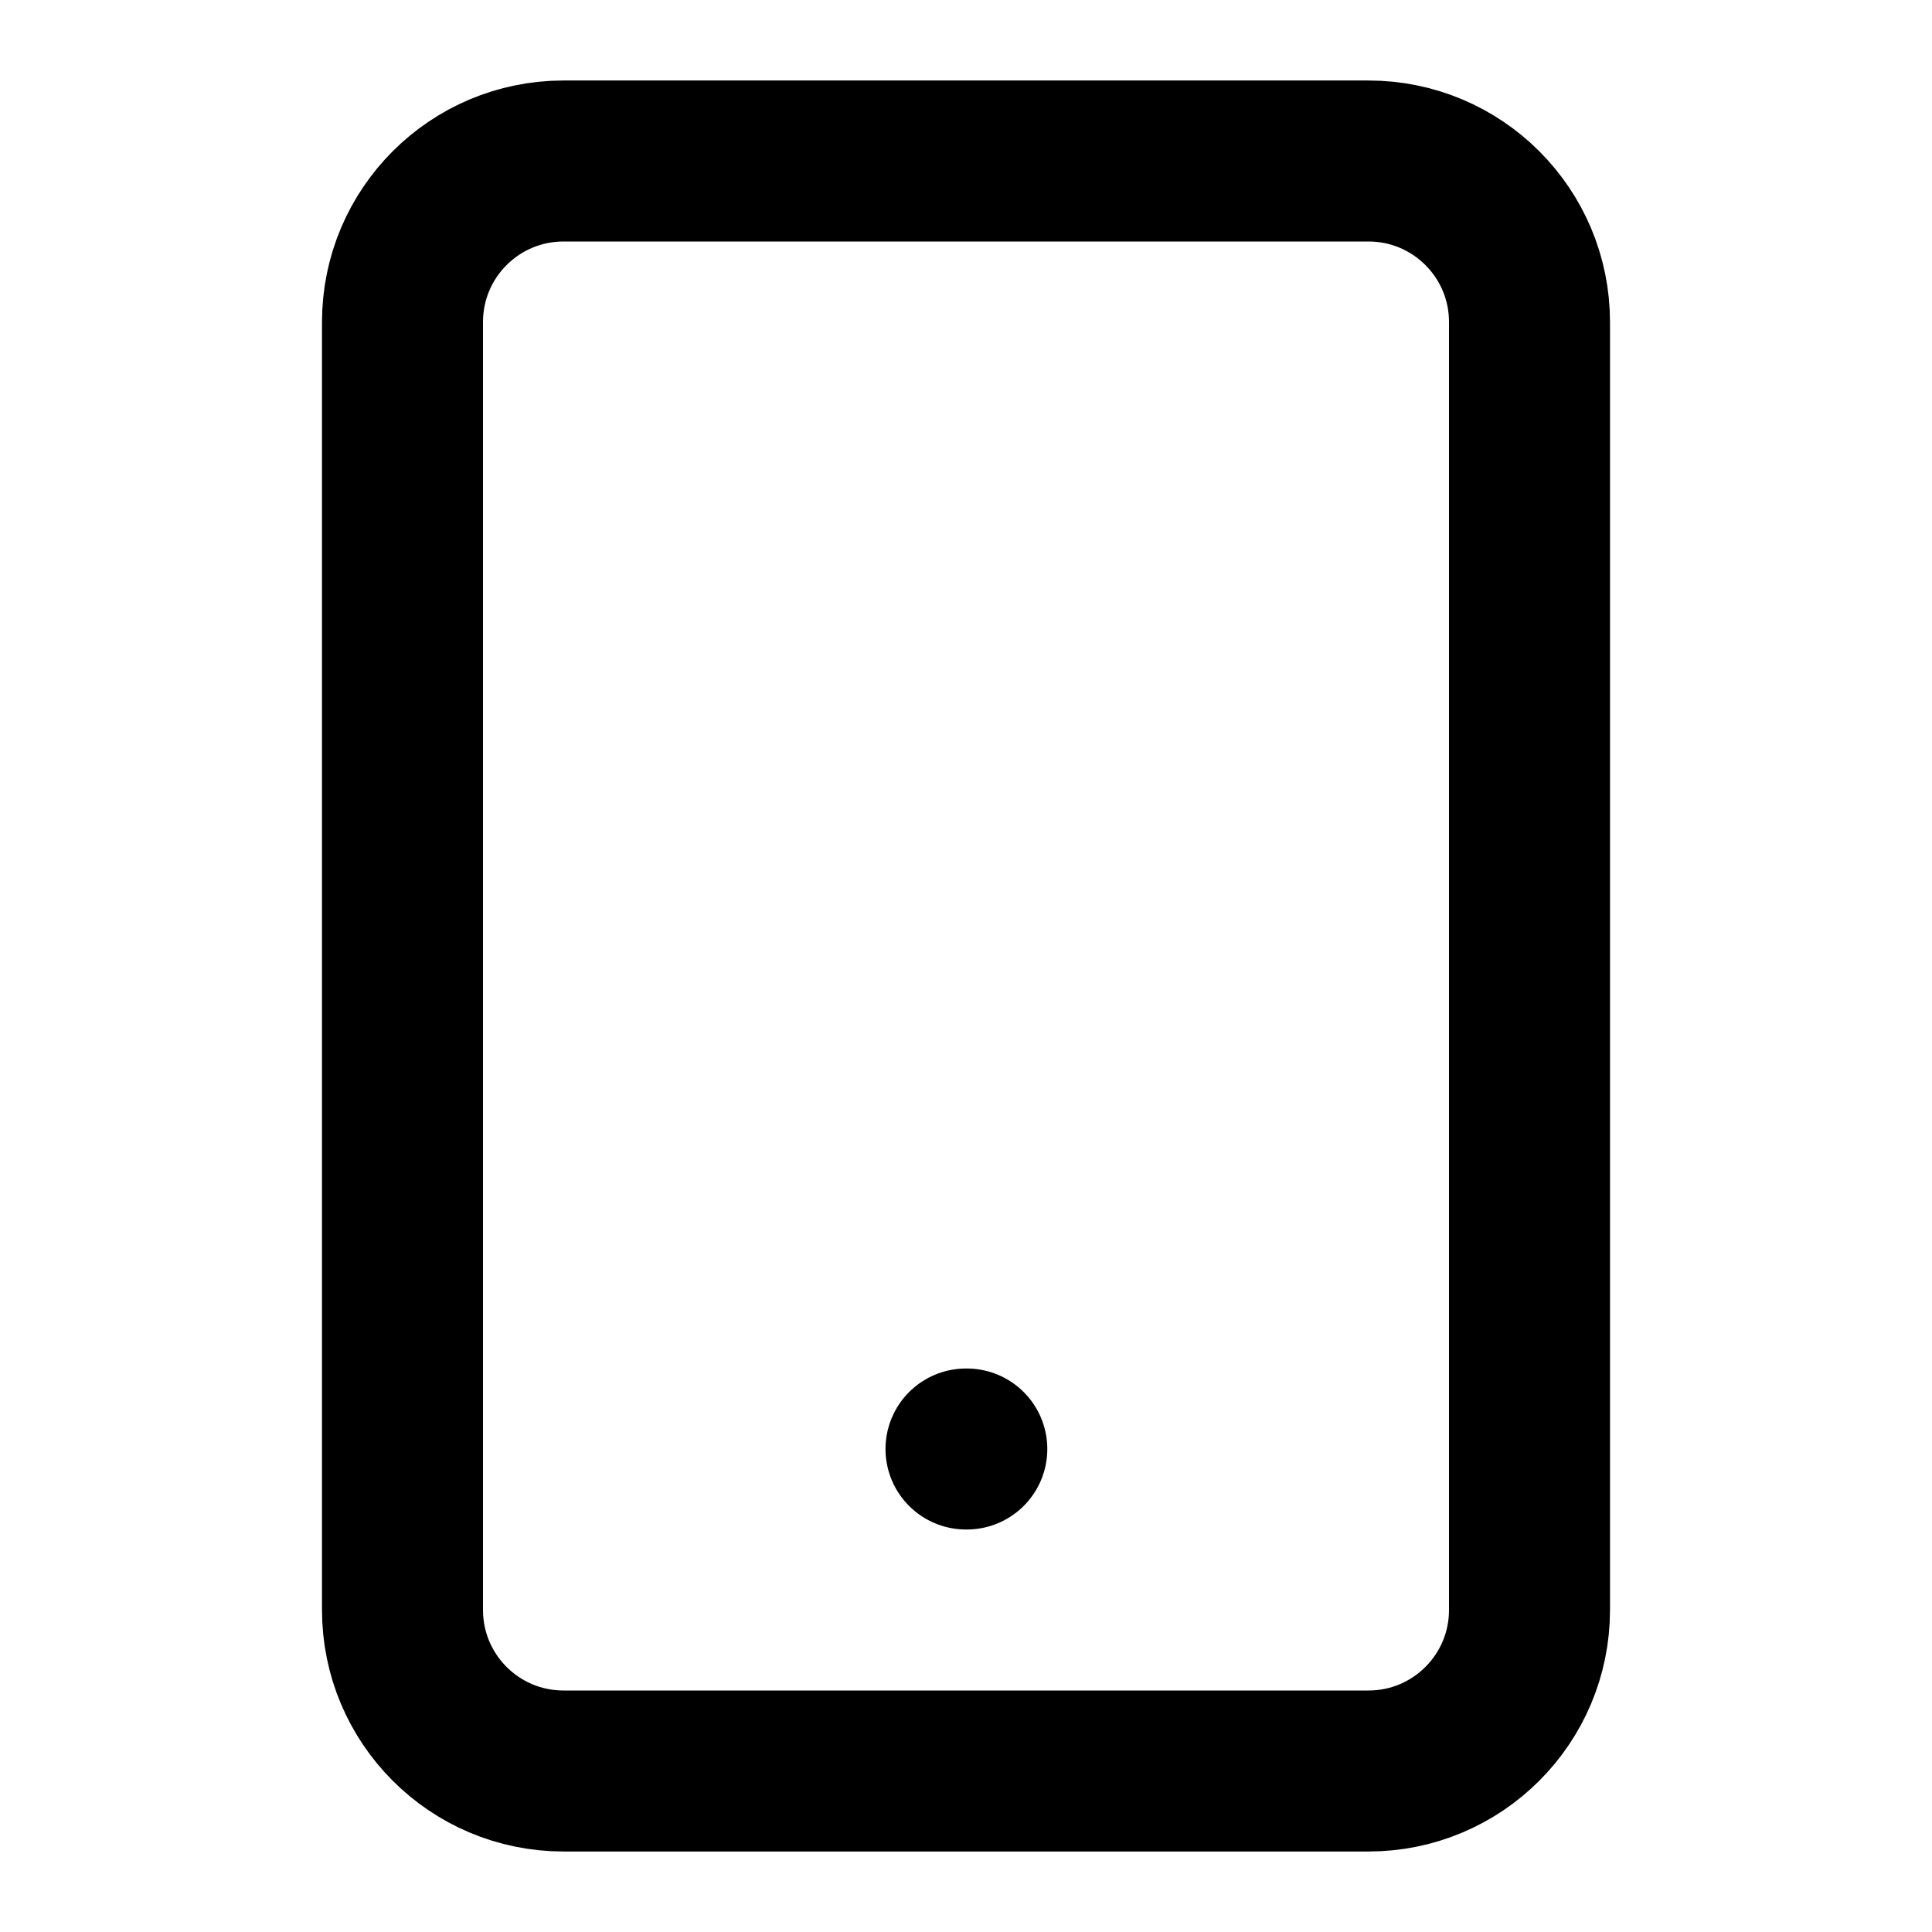
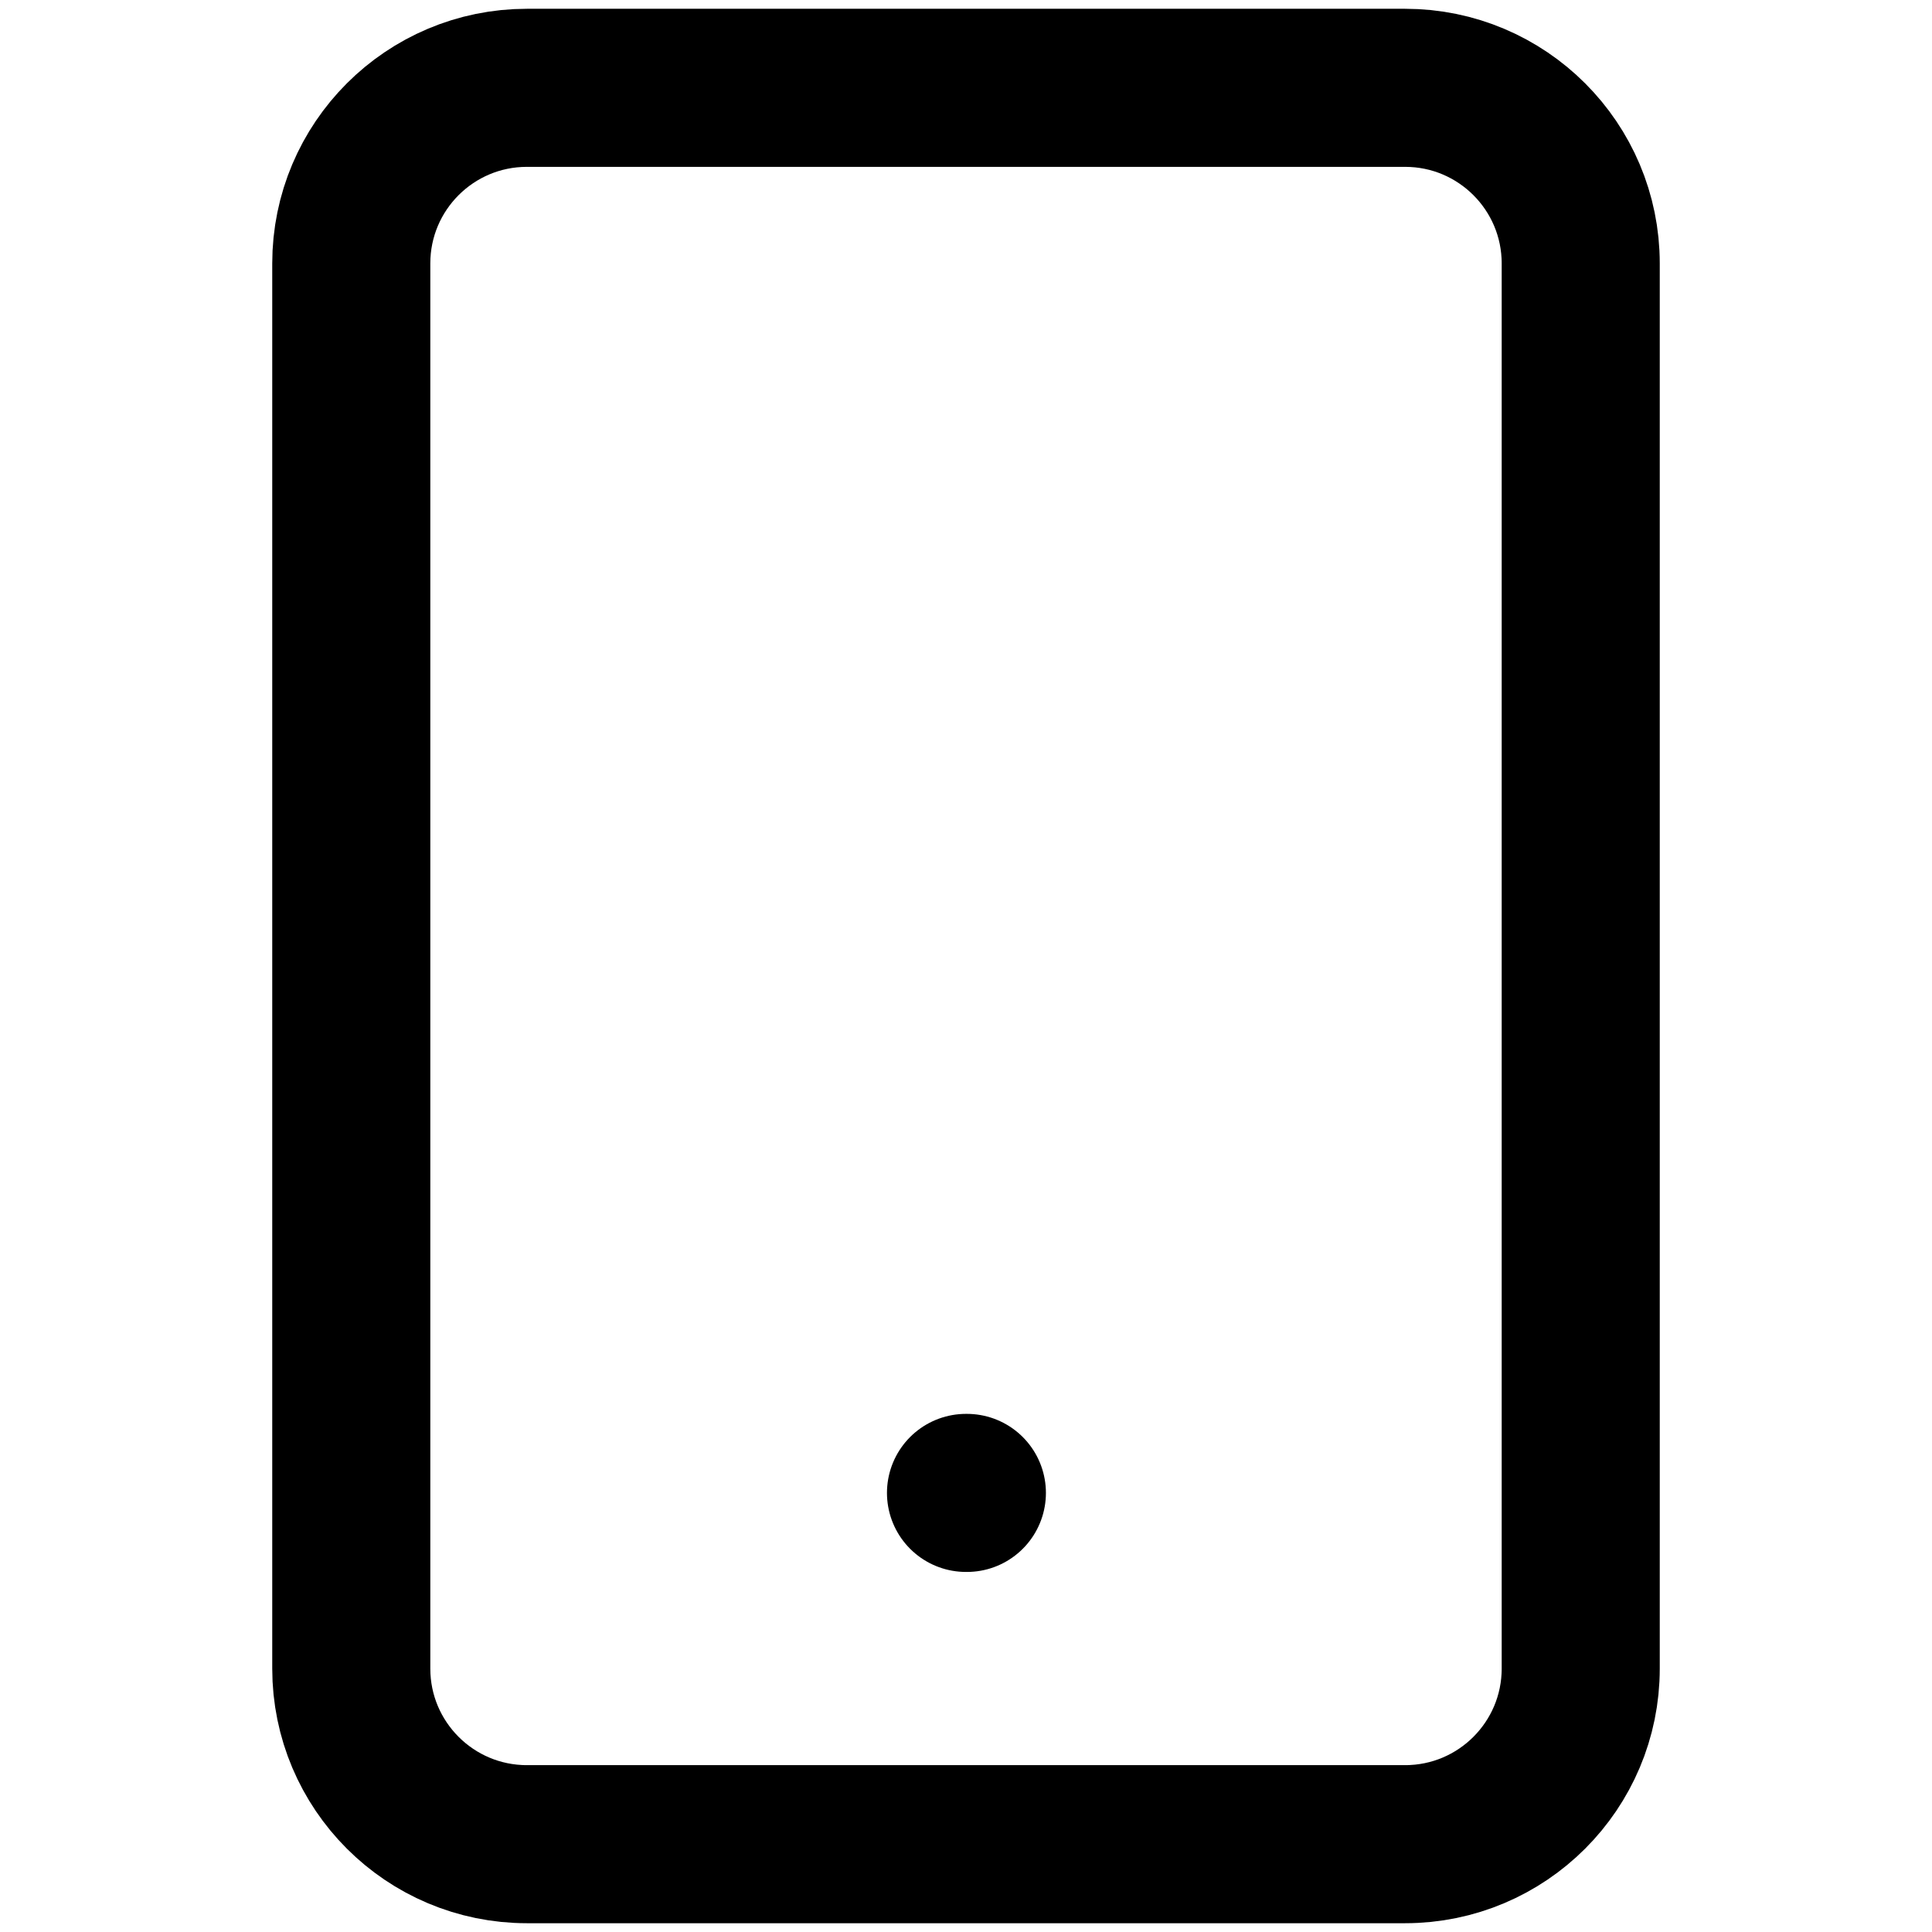
- <svg xmlns="http://www.w3.org/2000/svg" width="24" height="24" viewBox="0 0 24 24" fill="none" stroke="currentColor" stroke-width="2" stroke-linecap="round" stroke-linejoin="round">
+ <svg xmlns="http://www.w3.org/2000/svg" width="22" height="22" viewBox="1 1 22 22" fill="none" stroke="currentColor" stroke-width="1.8" stroke-linecap="round" stroke-linejoin="round">
  <rect width="14" height="20" x="5" y="2" rx="2" ry="2" />
  <path d="M12 18h.01" />
</svg>
